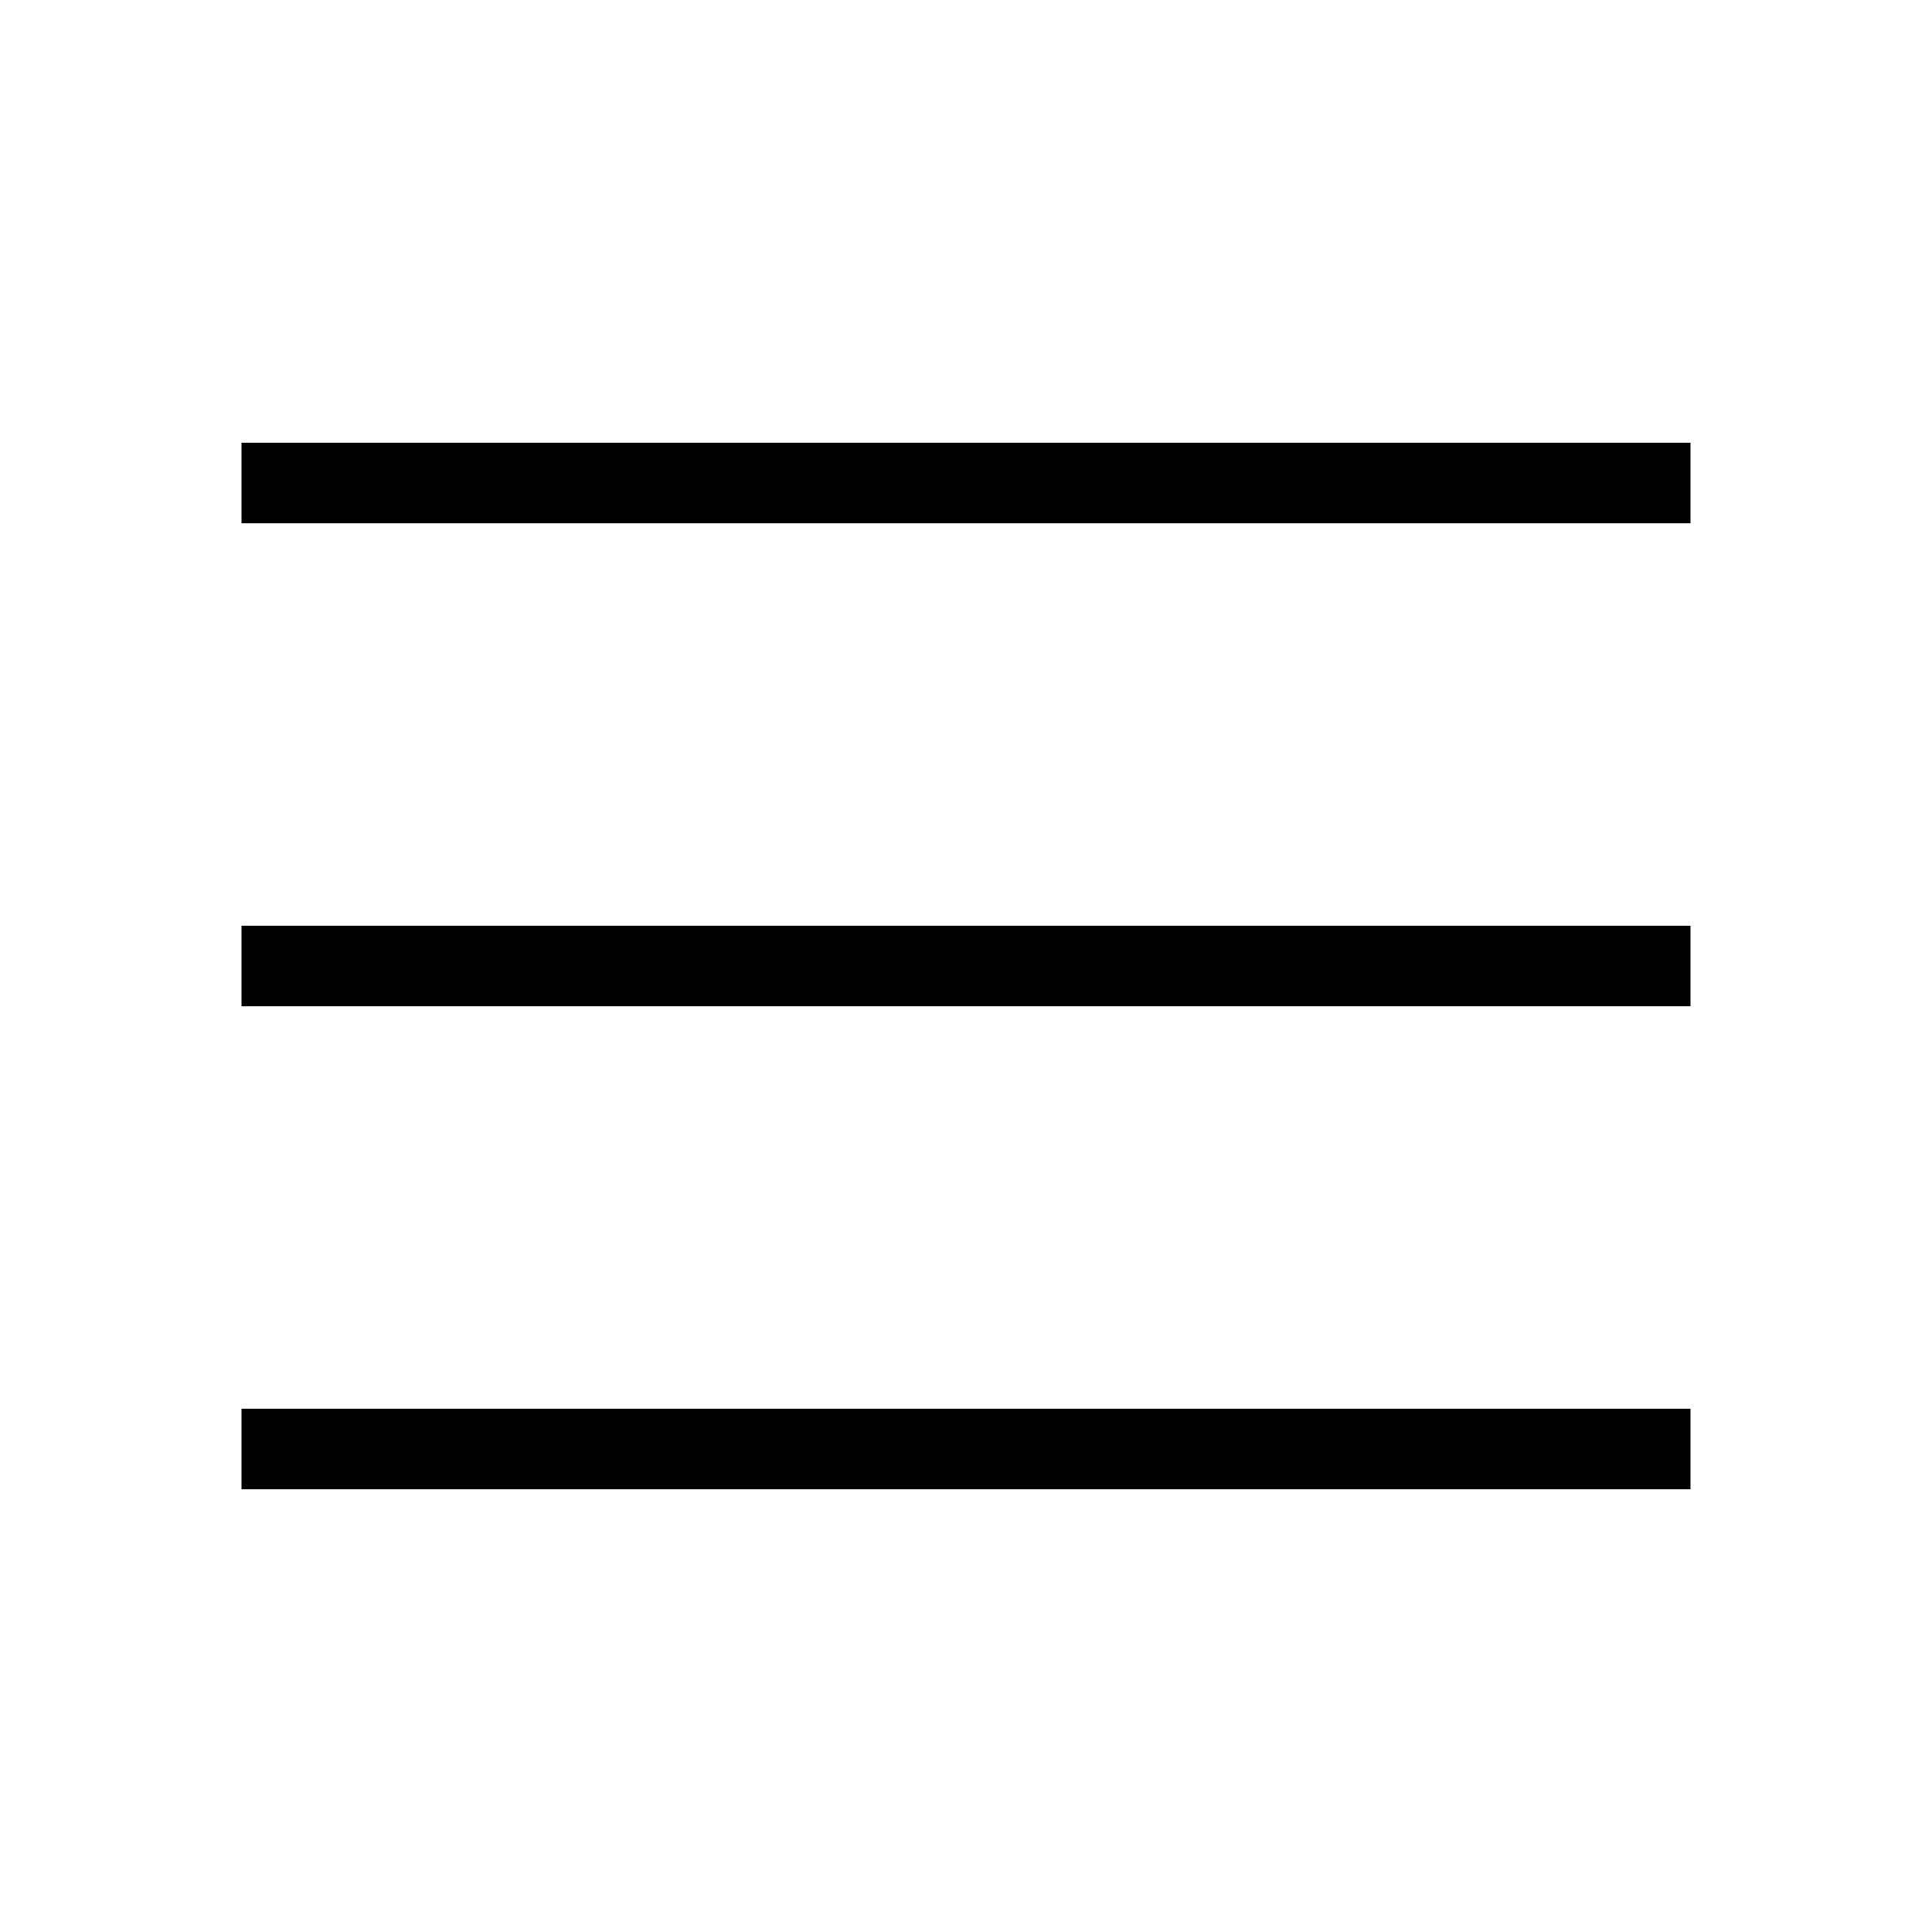
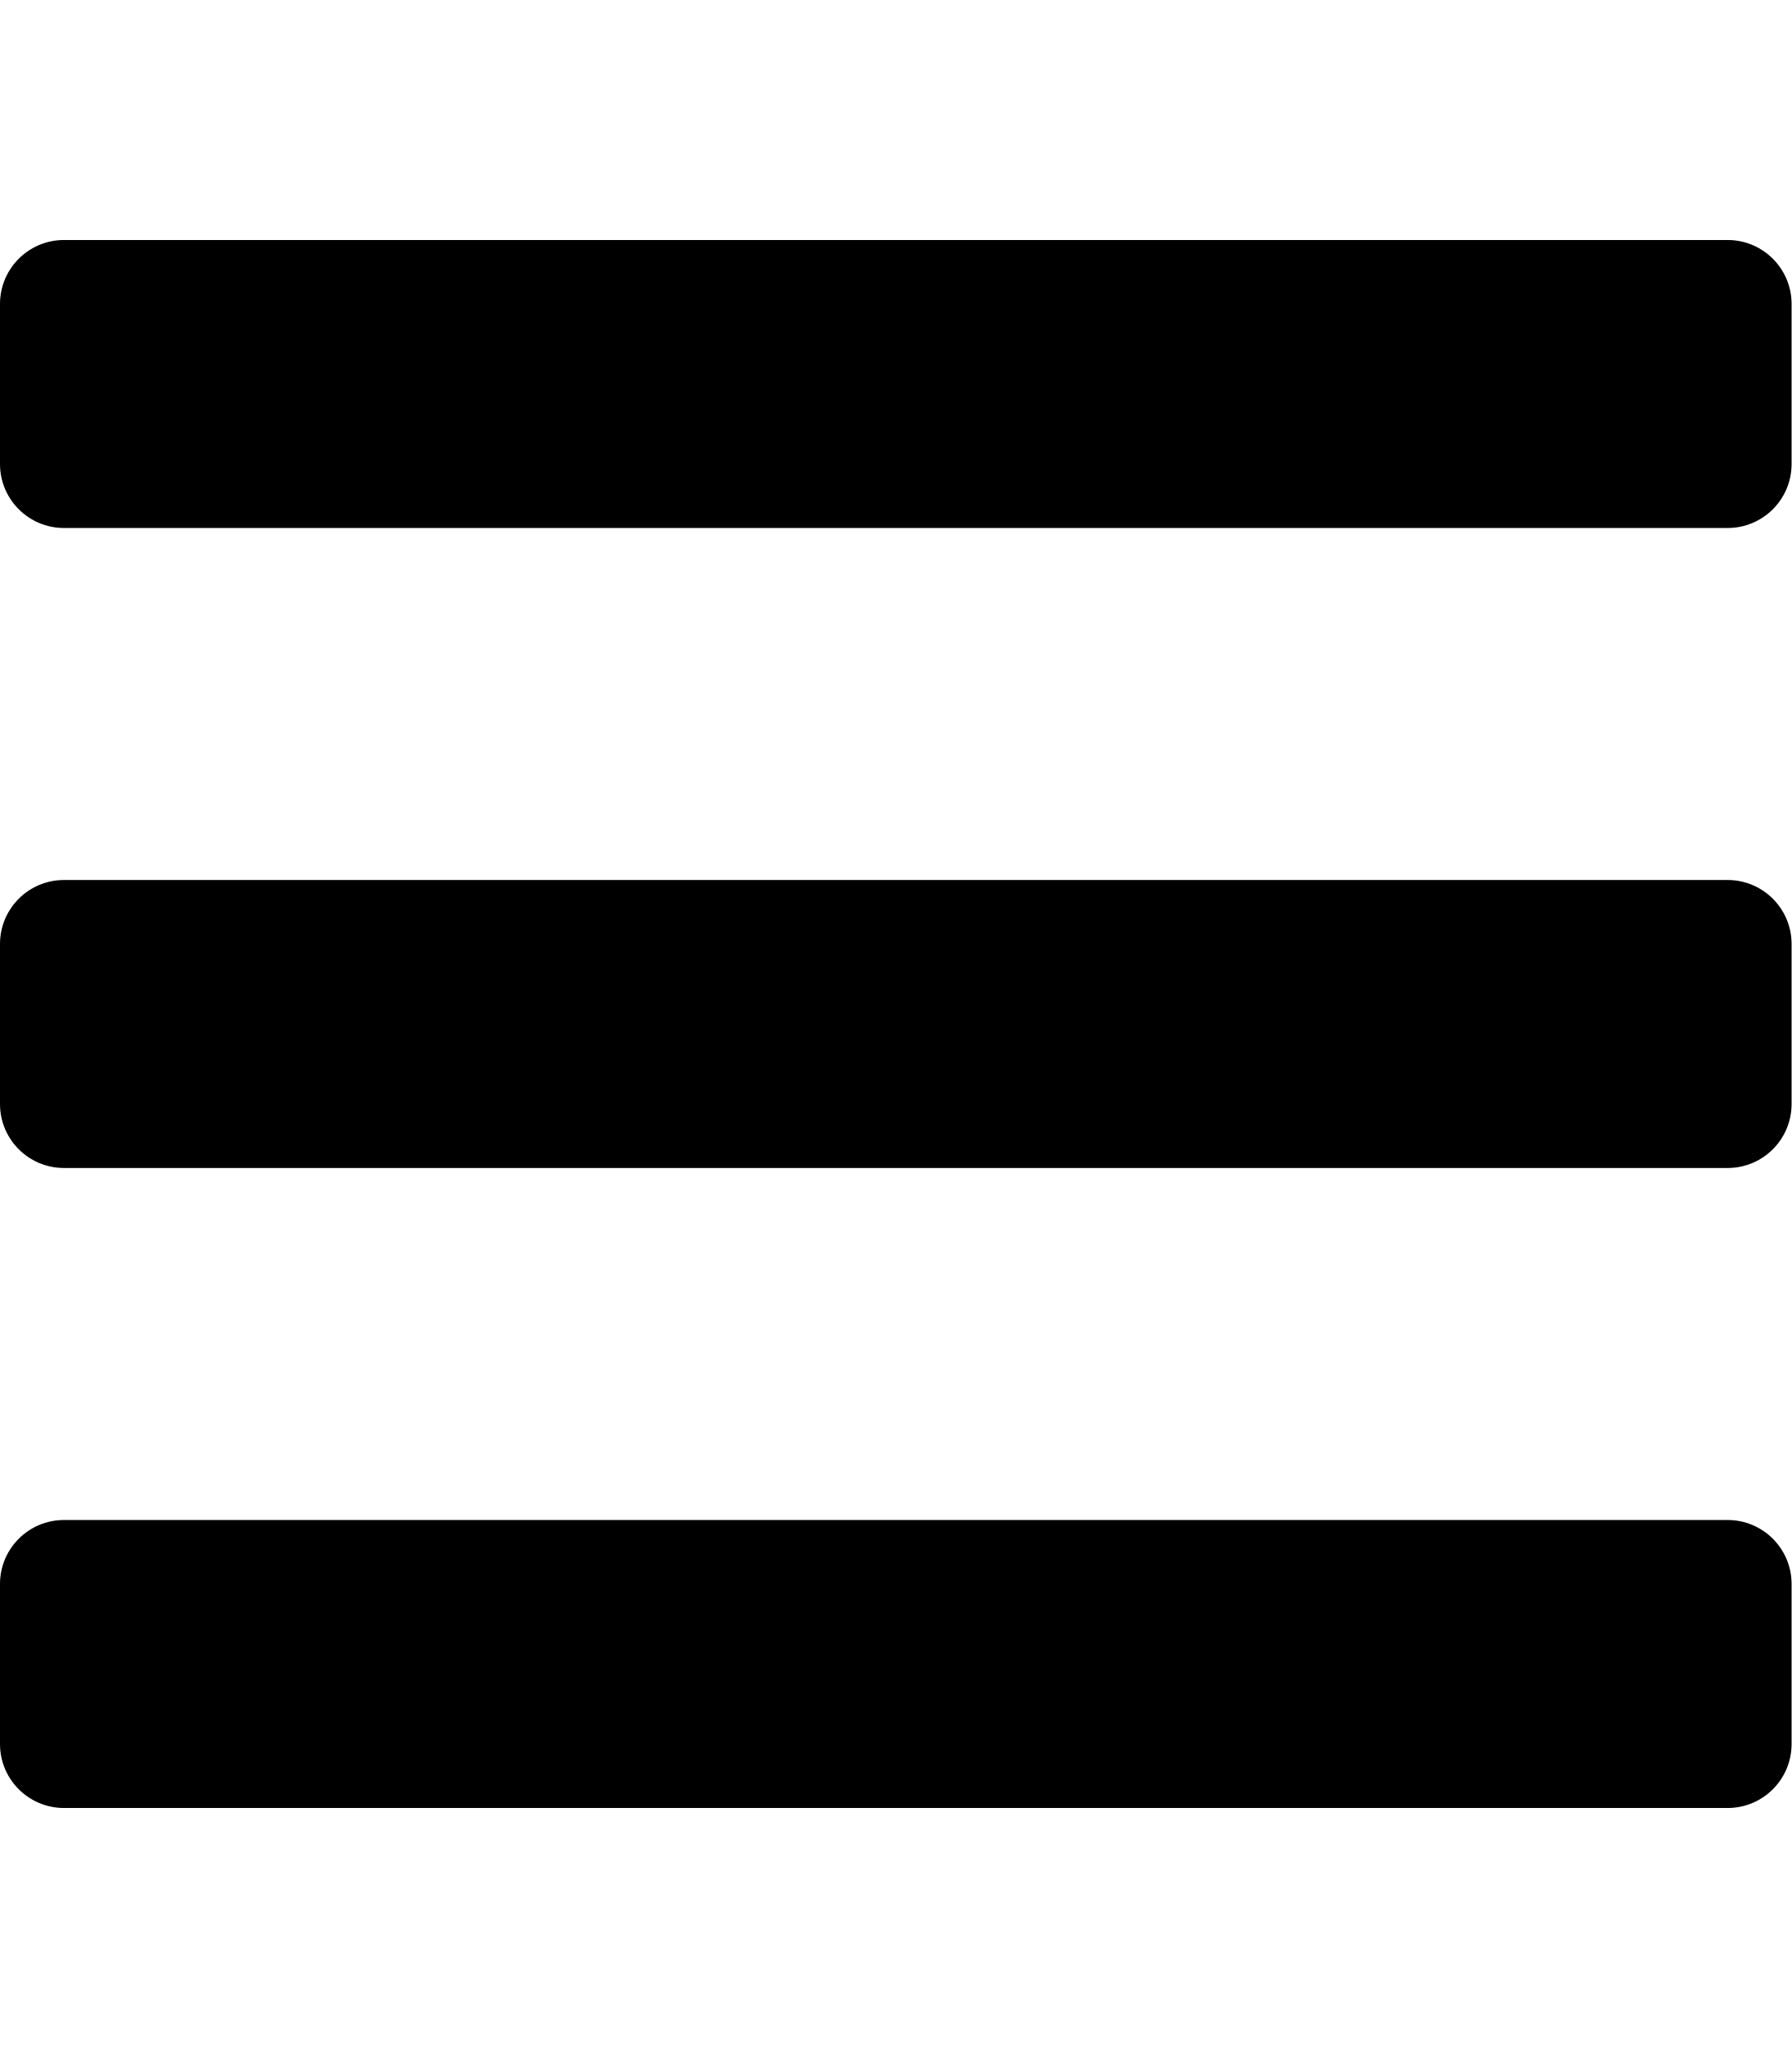
- <svg xmlns="http://www.w3.org/2000/svg" viewBox="0 0 24 24" height="1rem" width="1rem" fill="none" stroke="currentColor" strokeWidth="2" strokeLinecap="round" strokeLinejoin="round">
-   <line x1="3" y1="12" x2="21" y2="12" />
-   <line x1="3" y1="6" x2="21" y2="6" />
-   <line x1="3" y1="18" x2="21" y2="18" />
+ <svg xmlns="http://www.w3.org/2000/svg" viewBox="0 0 448 512" width="1rem" height="1rem">
+   <path d="M16 132h416c8.837 0 16-7.163 16-16V76c0-8.837-7.163-16-16-16H16C7.163 60 0 67.163 0 76v40c0 8.837 7.163 16 16 16zm0 160h416c8.837 0 16-7.163 16-16v-40c0-8.837-7.163-16-16-16H16c-8.837 0-16 7.163-16 16v40c0 8.837 7.163 16 16 16zm0 160h416c8.837 0 16-7.163 16-16v-40c0-8.837-7.163-16-16-16H16c-8.837 0-16 7.163-16 16v40c0 8.837 7.163 16 16 16z" />
</svg>
